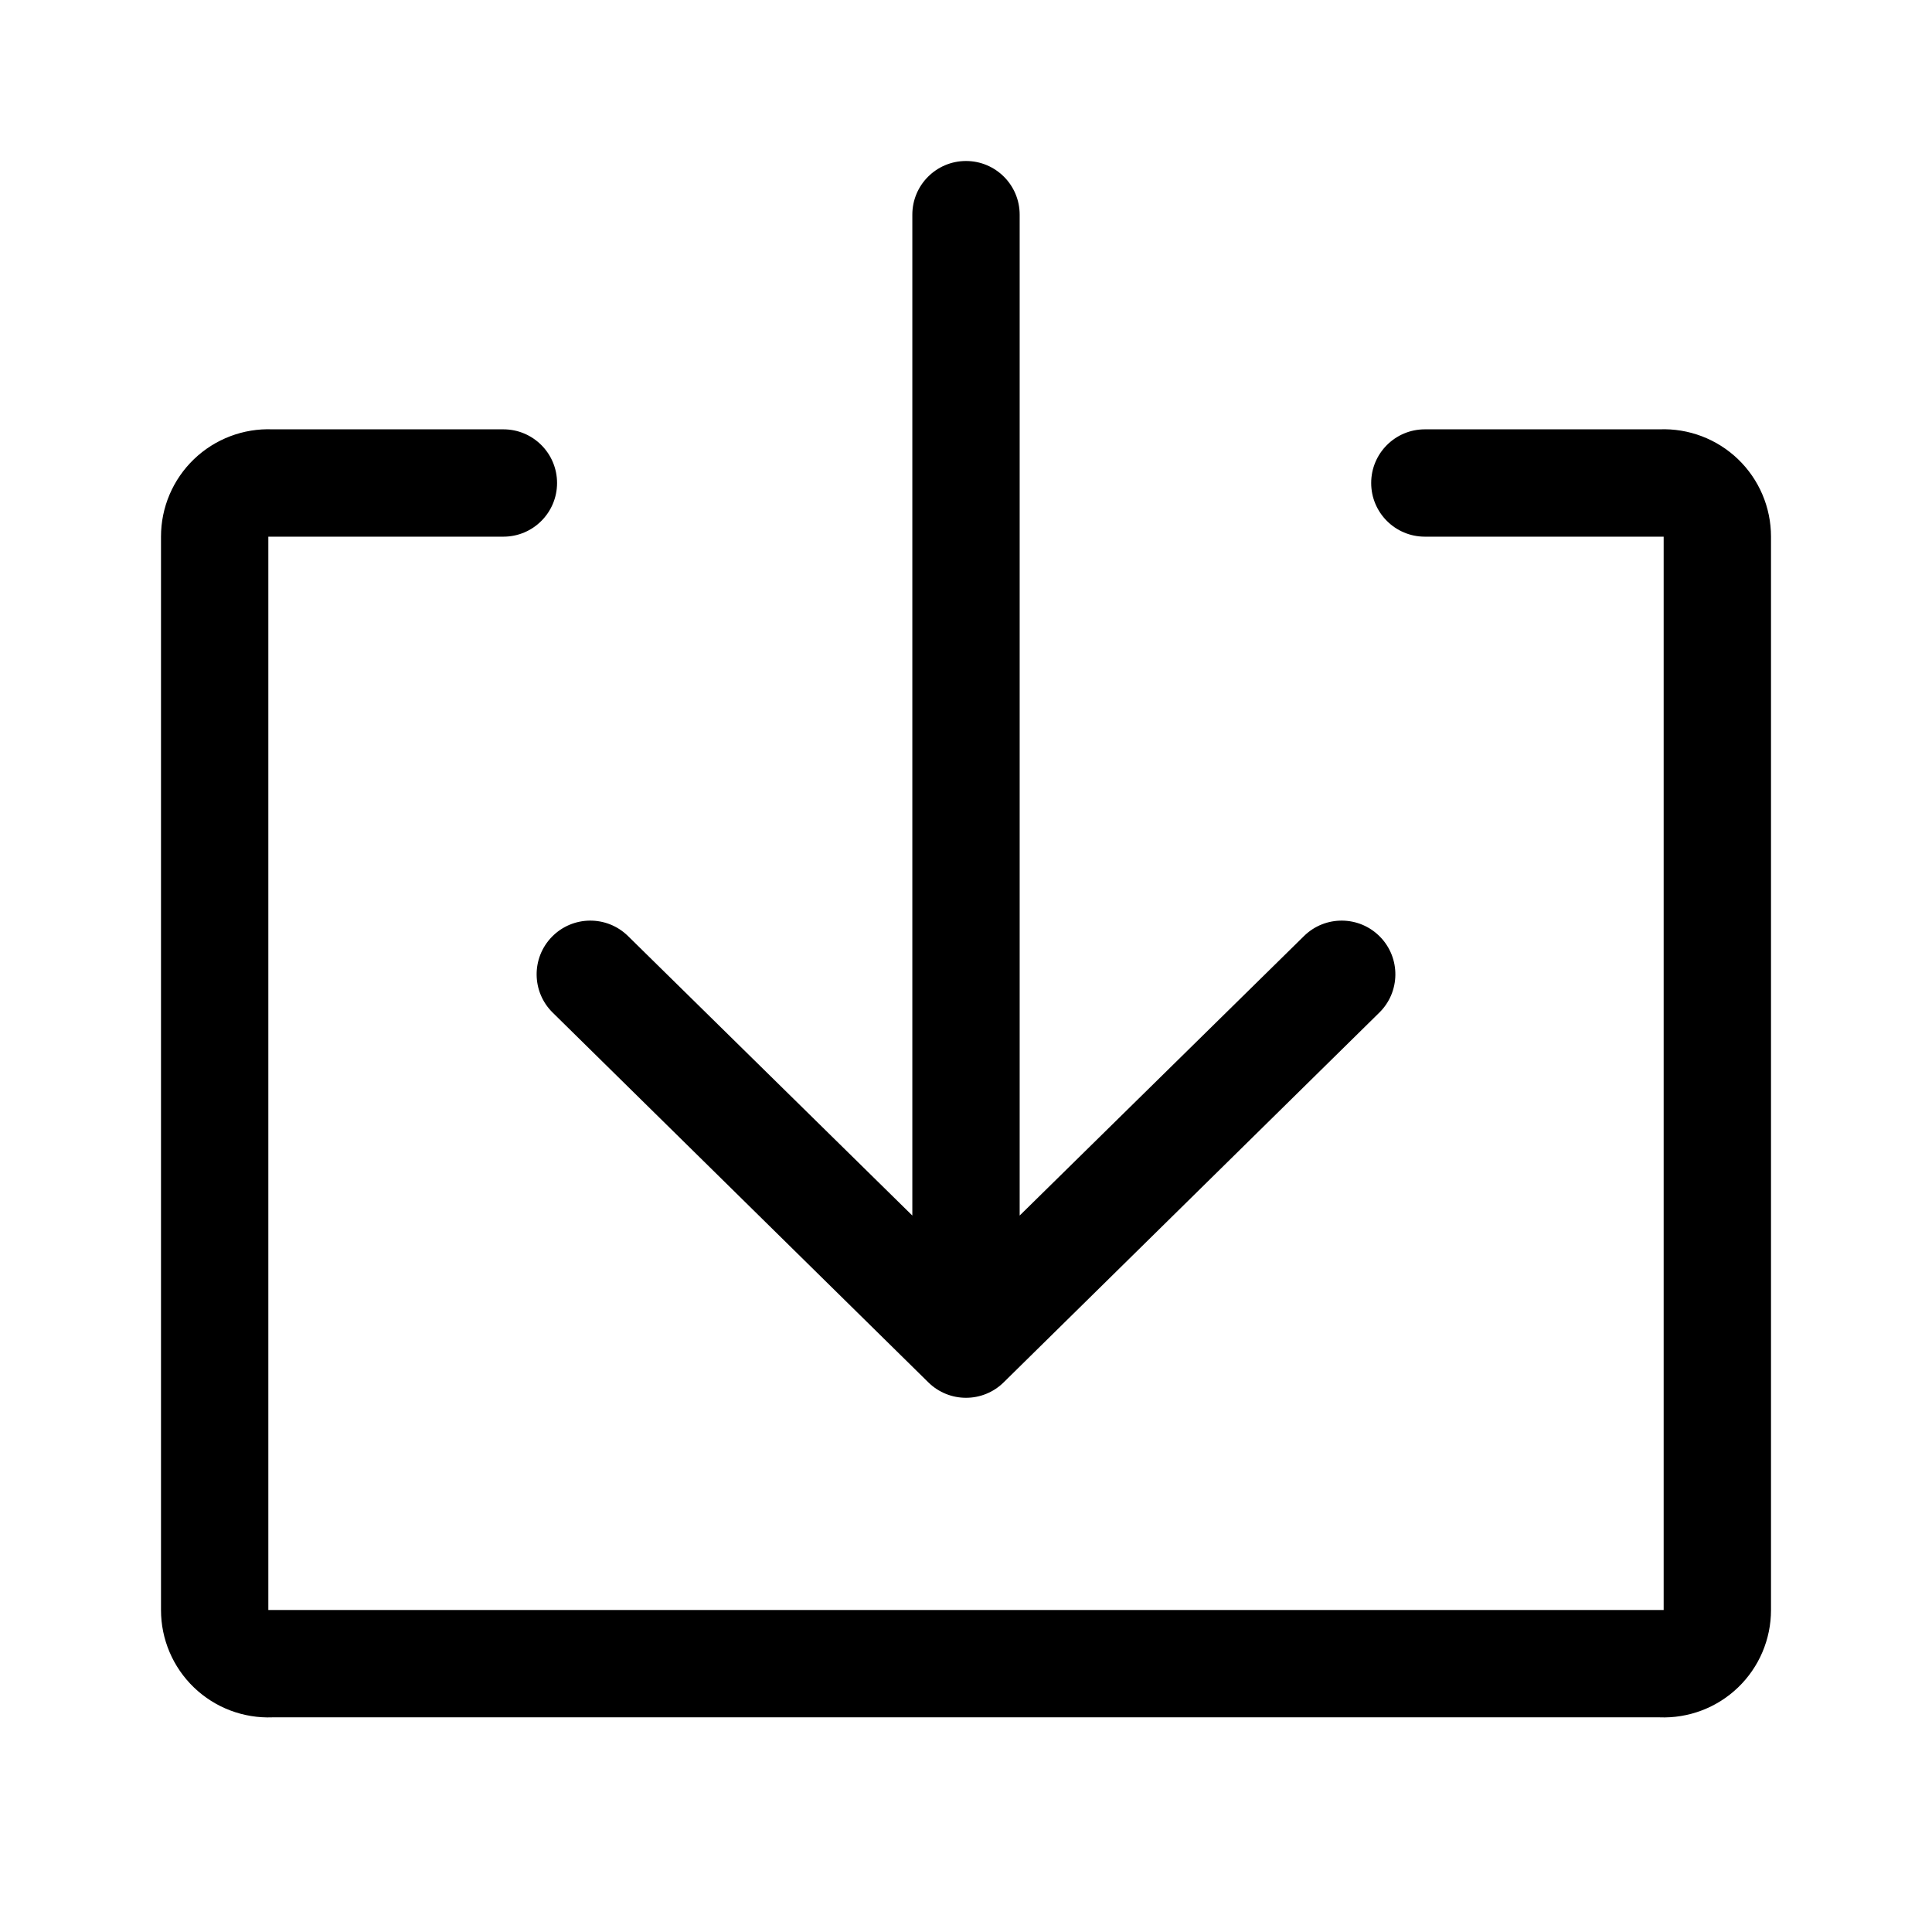
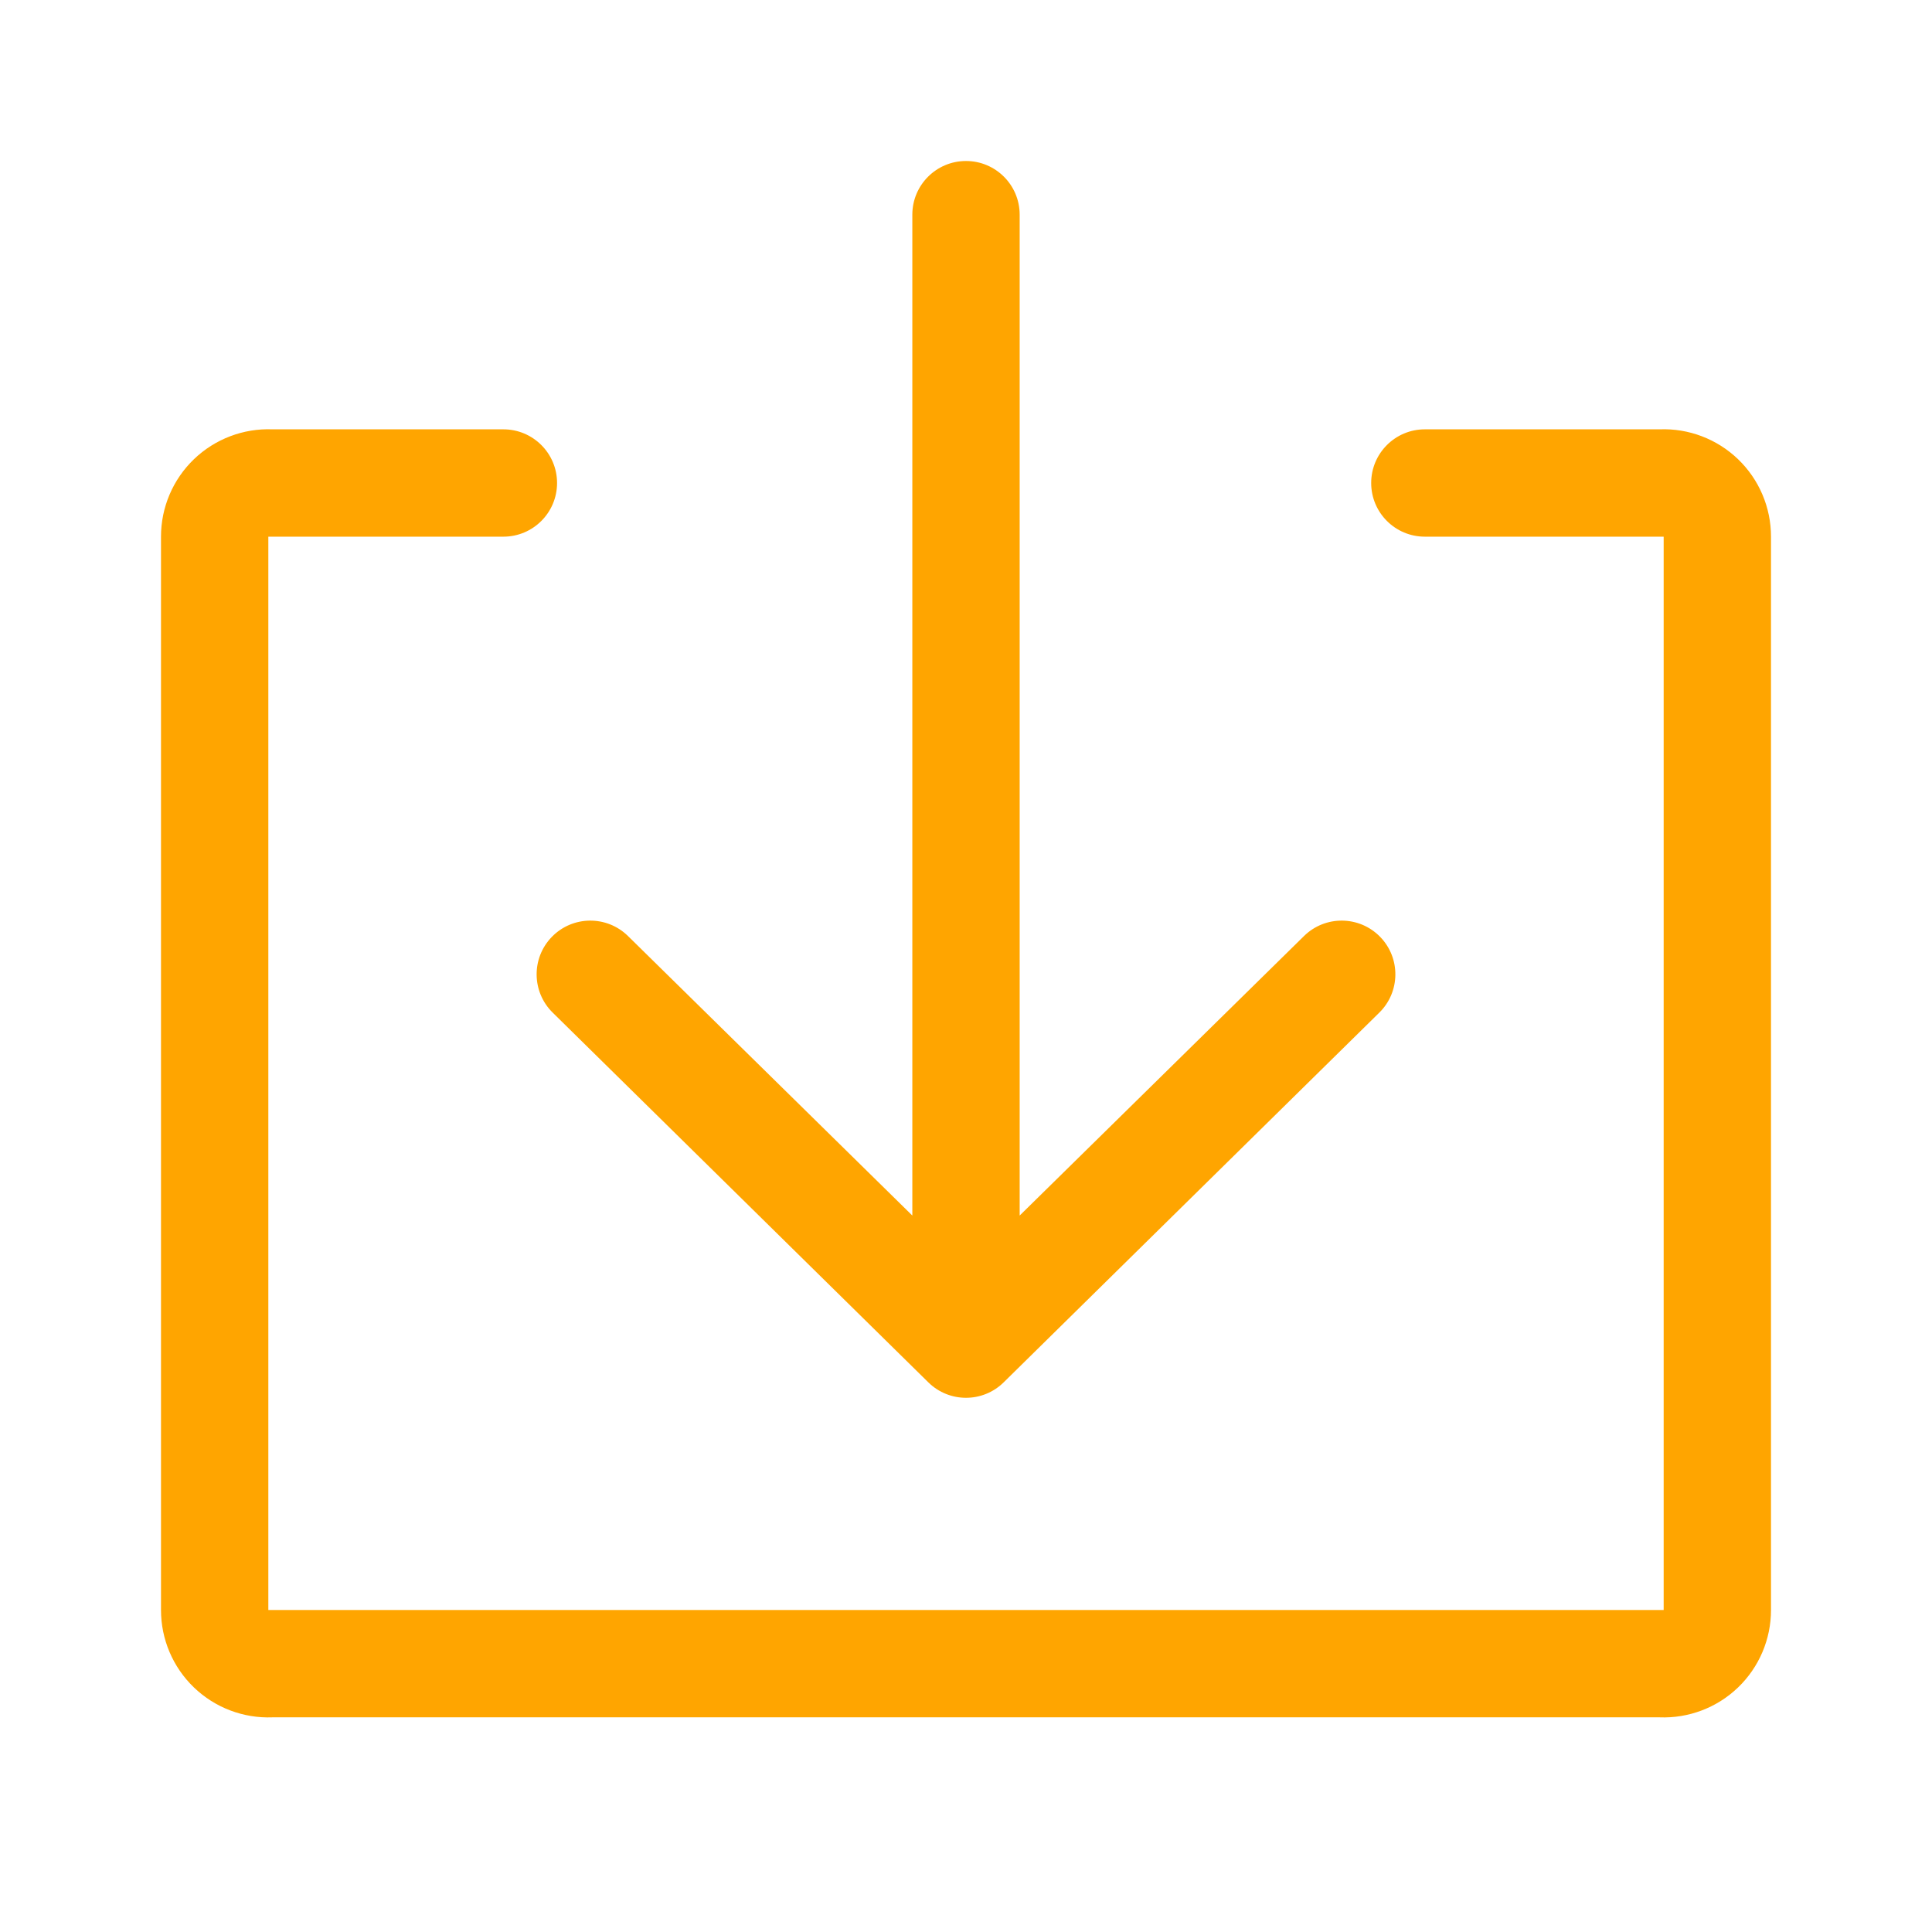
- <svg xmlns="http://www.w3.org/2000/svg" fill="#000000" width="50px" height="50px" viewBox="0 0 36 36" version="1.1" preserveAspectRatio="xMidYMid meet">
-   <path class="clr-i-outline clr-i-outline-path-1" d="M30.92,8H26.55a1,1,0,0,0,0,2H31V30H5V10H9.38a1,1,0,0,0,0-2H5.08A2,2,0,0,0,3,10V30a2,2,0,0,0,2.08,2H30.92A2,2,0,0,0,33,30V10A2,2,0,0,0,30.92,8Z" />
-   <path class="clr-i-outline clr-i-outline-path-2" d="M10.3,18.87l7,6.89a1,1,0,0,0,1.4,0l7-6.89a1,1,0,0,0-1.4-1.43L19,22.65V4a1,1,0,0,0-2,0V22.65l-5.3-5.21a1,1,0,0,0-1.4,1.43Z" />
-   <rect x="0" y="0" width="36" height="36" fill-opacity="0" />
+ <svg xmlns="http://www.w3.org/2000/svg" fill=" #FFA500" width="64px" height="64px" viewBox="0 0 36 36" version="1.1" preserveAspectRatio="xMidYMid meet">
+   <g id="SVGRepo_bgCarrier" stroke-width="0" />
+   <g id="SVGRepo_tracerCarrier" stroke-linecap="round" stroke-linejoin="round" />
+   <g id="SVGRepo_iconCarrier">
+     <path class="clr-i-outline clr-i-outline-path-1" d="M30.92,8H26.55a1,1,0,0,0,0,2H31V30H5V10H9.38a1,1,0,0,0,0-2H5.08A2,2,0,0,0,3,10V30a2,2,0,0,0,2.08,2H30.92A2,2,0,0,0,33,30V10A2,2,0,0,0,30.92,8Z" />
+     <path class="clr-i-outline clr-i-outline-path-2" d="M10.3,18.87l7,6.89a1,1,0,0,0,1.4,0l7-6.89a1,1,0,0,0-1.4-1.43L19,22.65V4a1,1,0,0,0-2,0V22.65l-5.3-5.21a1,1,0,0,0-1.4,1.43Z" />
+     <rect x="0" y="0" width="36" height="36" fill-opacity="0" />
+   </g>
</svg>
